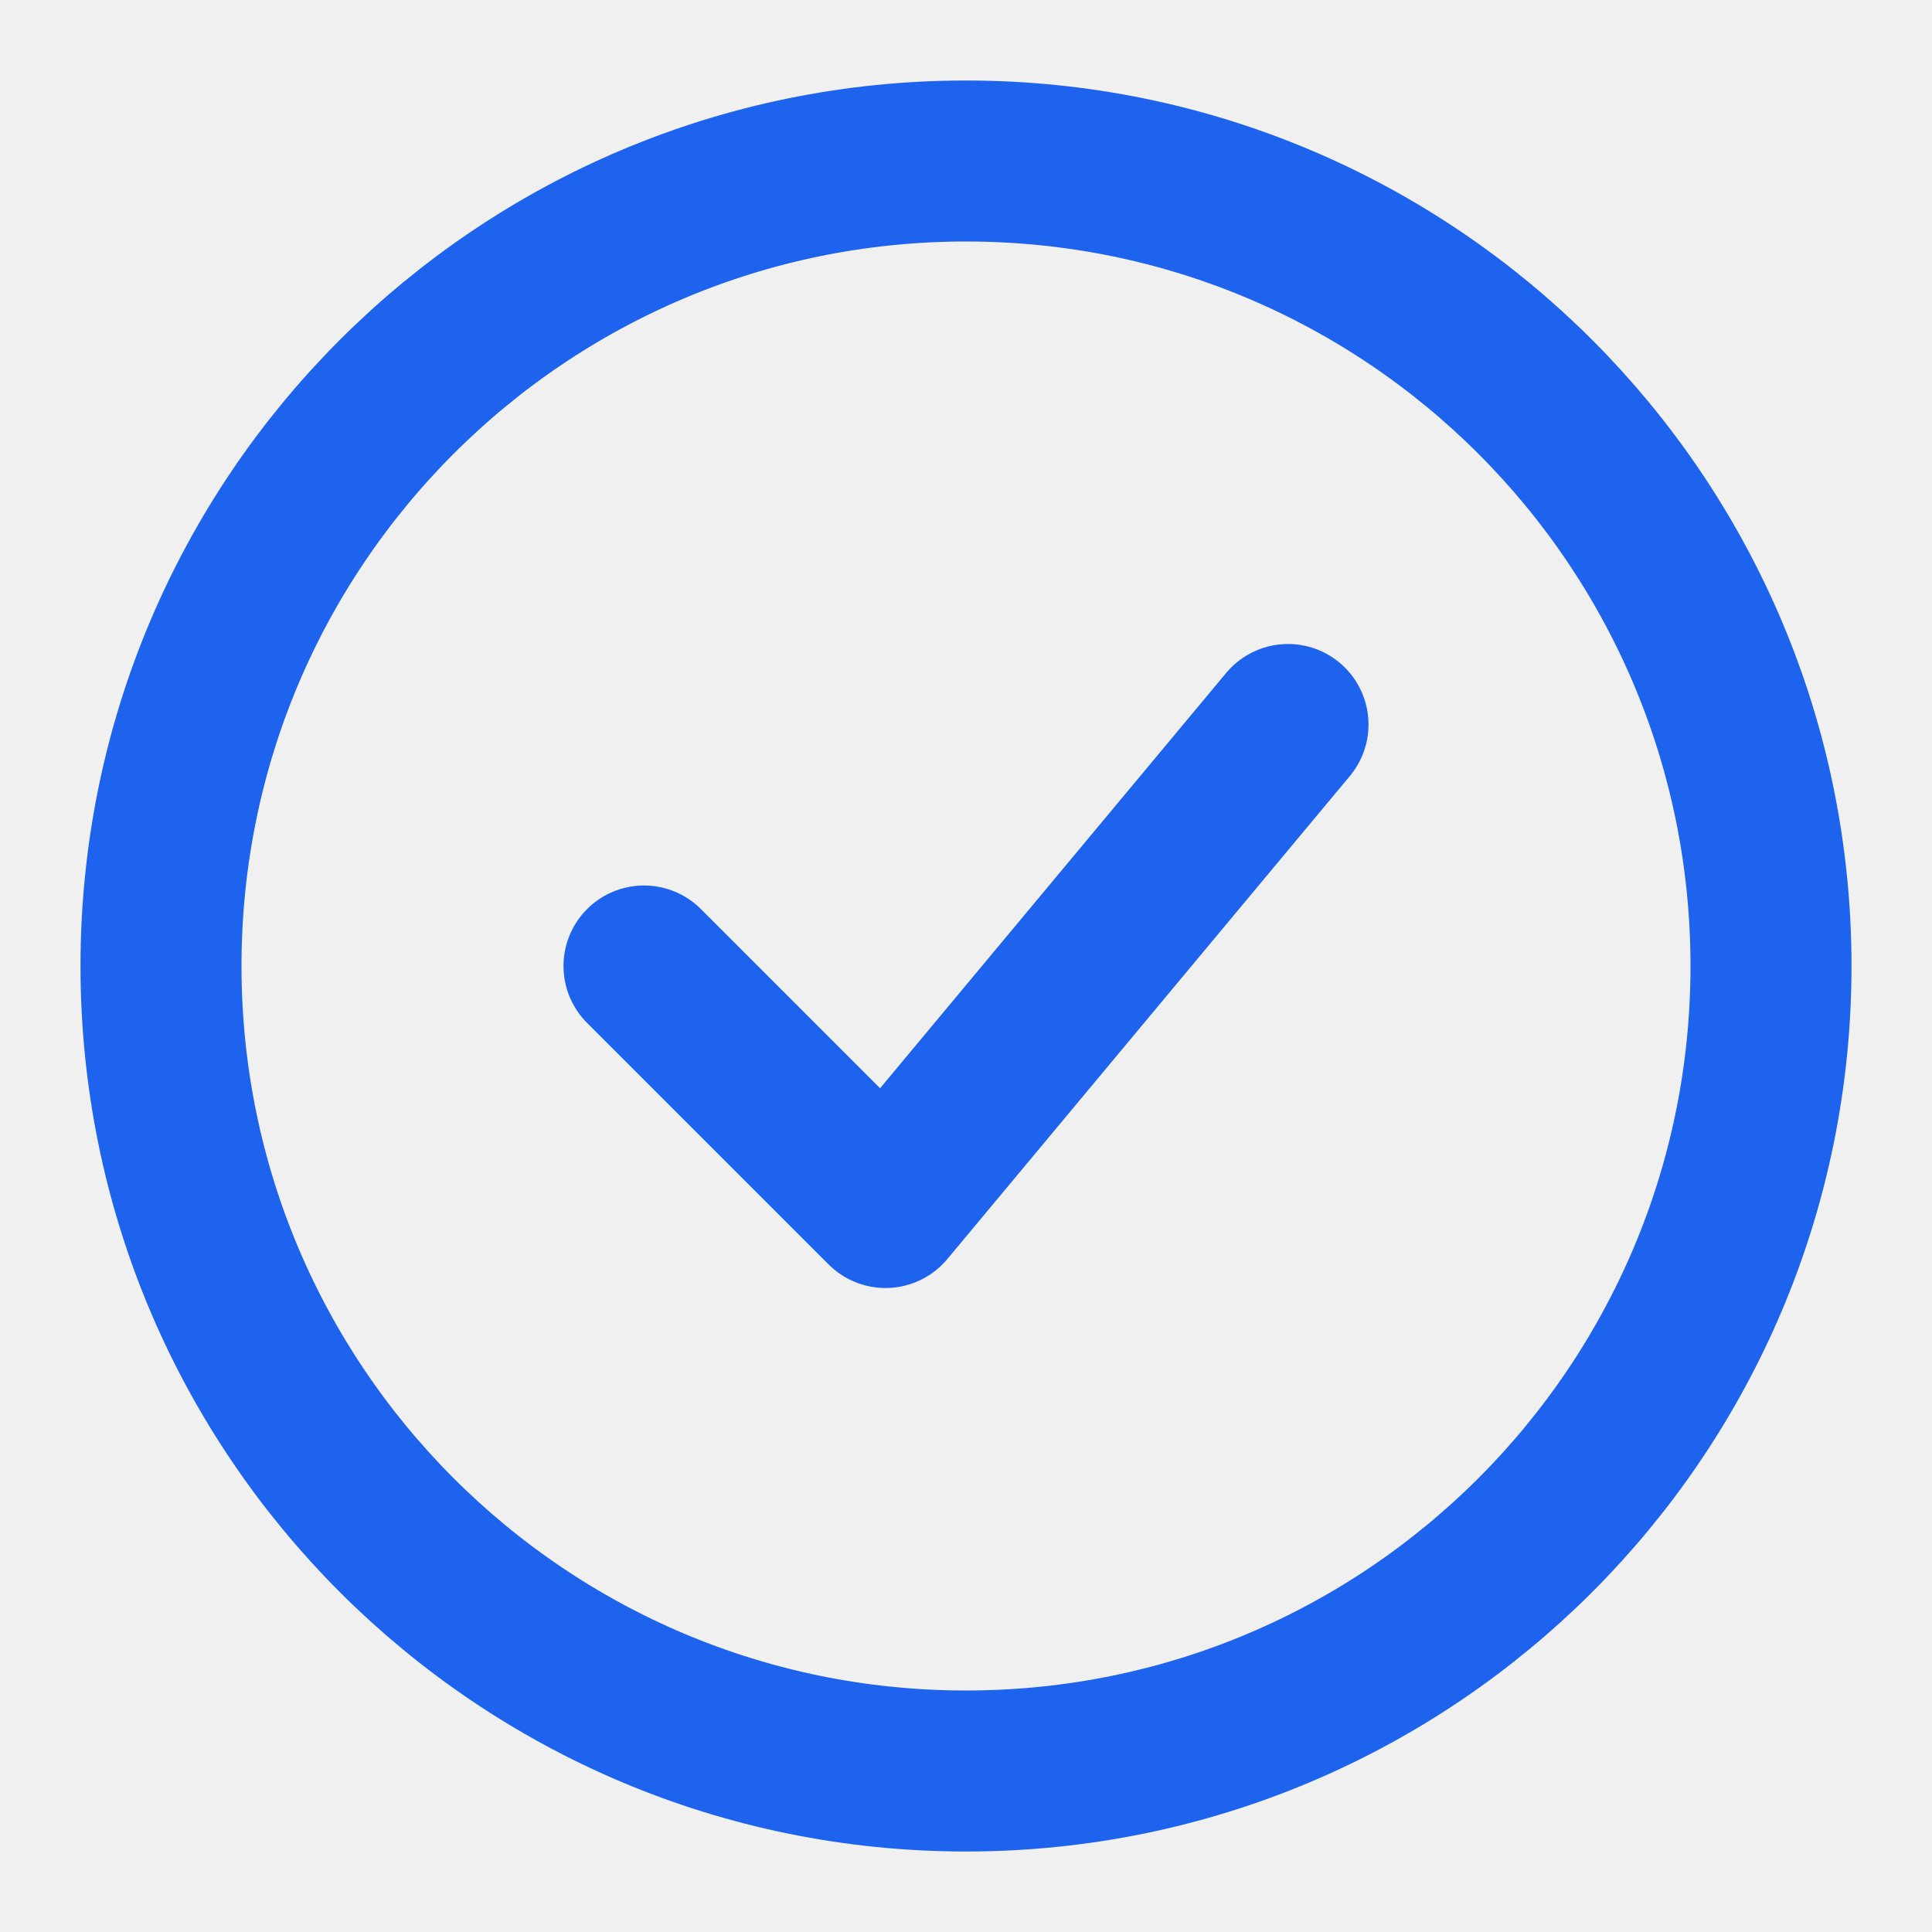
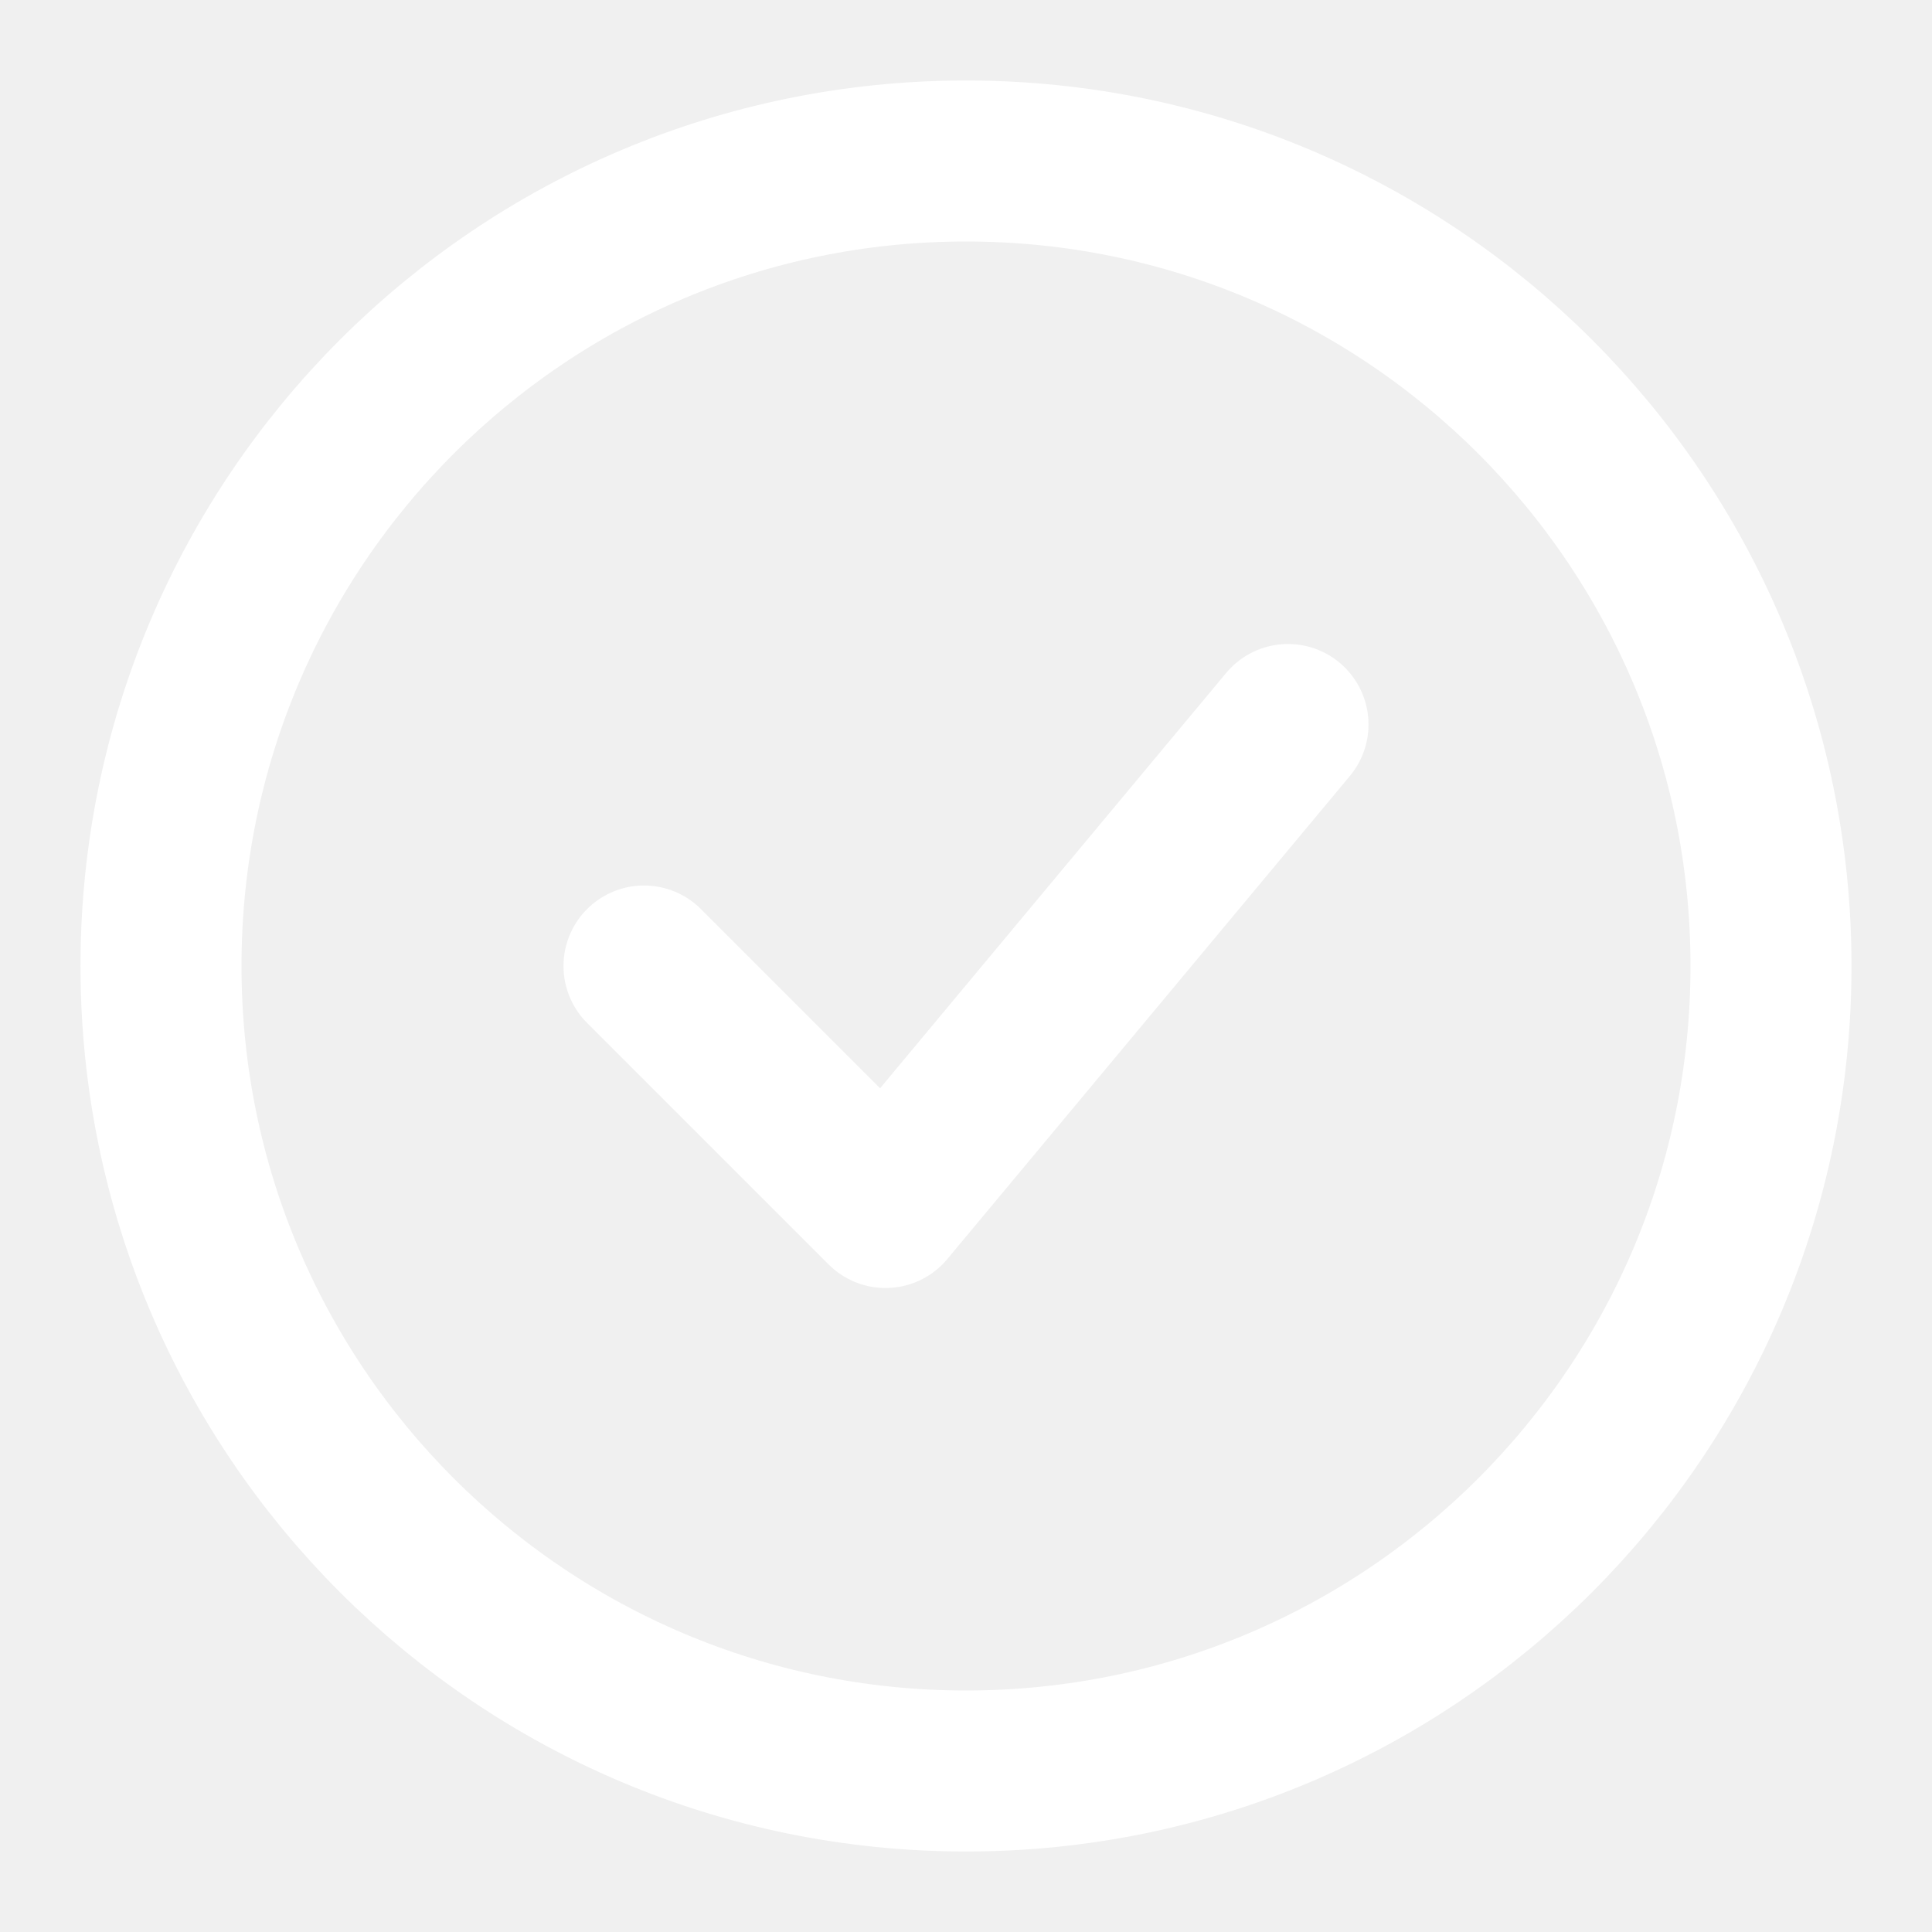
- <svg xmlns="http://www.w3.org/2000/svg" width="64" height="64" viewBox="0 0 24 24" fill="none" stroke="#1D63ED" stroke-width="2" stroke-linecap="round" stroke-linejoin="round">
+ <svg xmlns="http://www.w3.org/2000/svg" width="64" height="64" viewBox="0 0 24 24" fill="none" stroke="white" stroke-width="2" stroke-linecap="round" stroke-linejoin="round">
  <circle cx="12" cy="12" r="10" />
  <polyline points="8 12 11 15 16 9" />
</svg>
